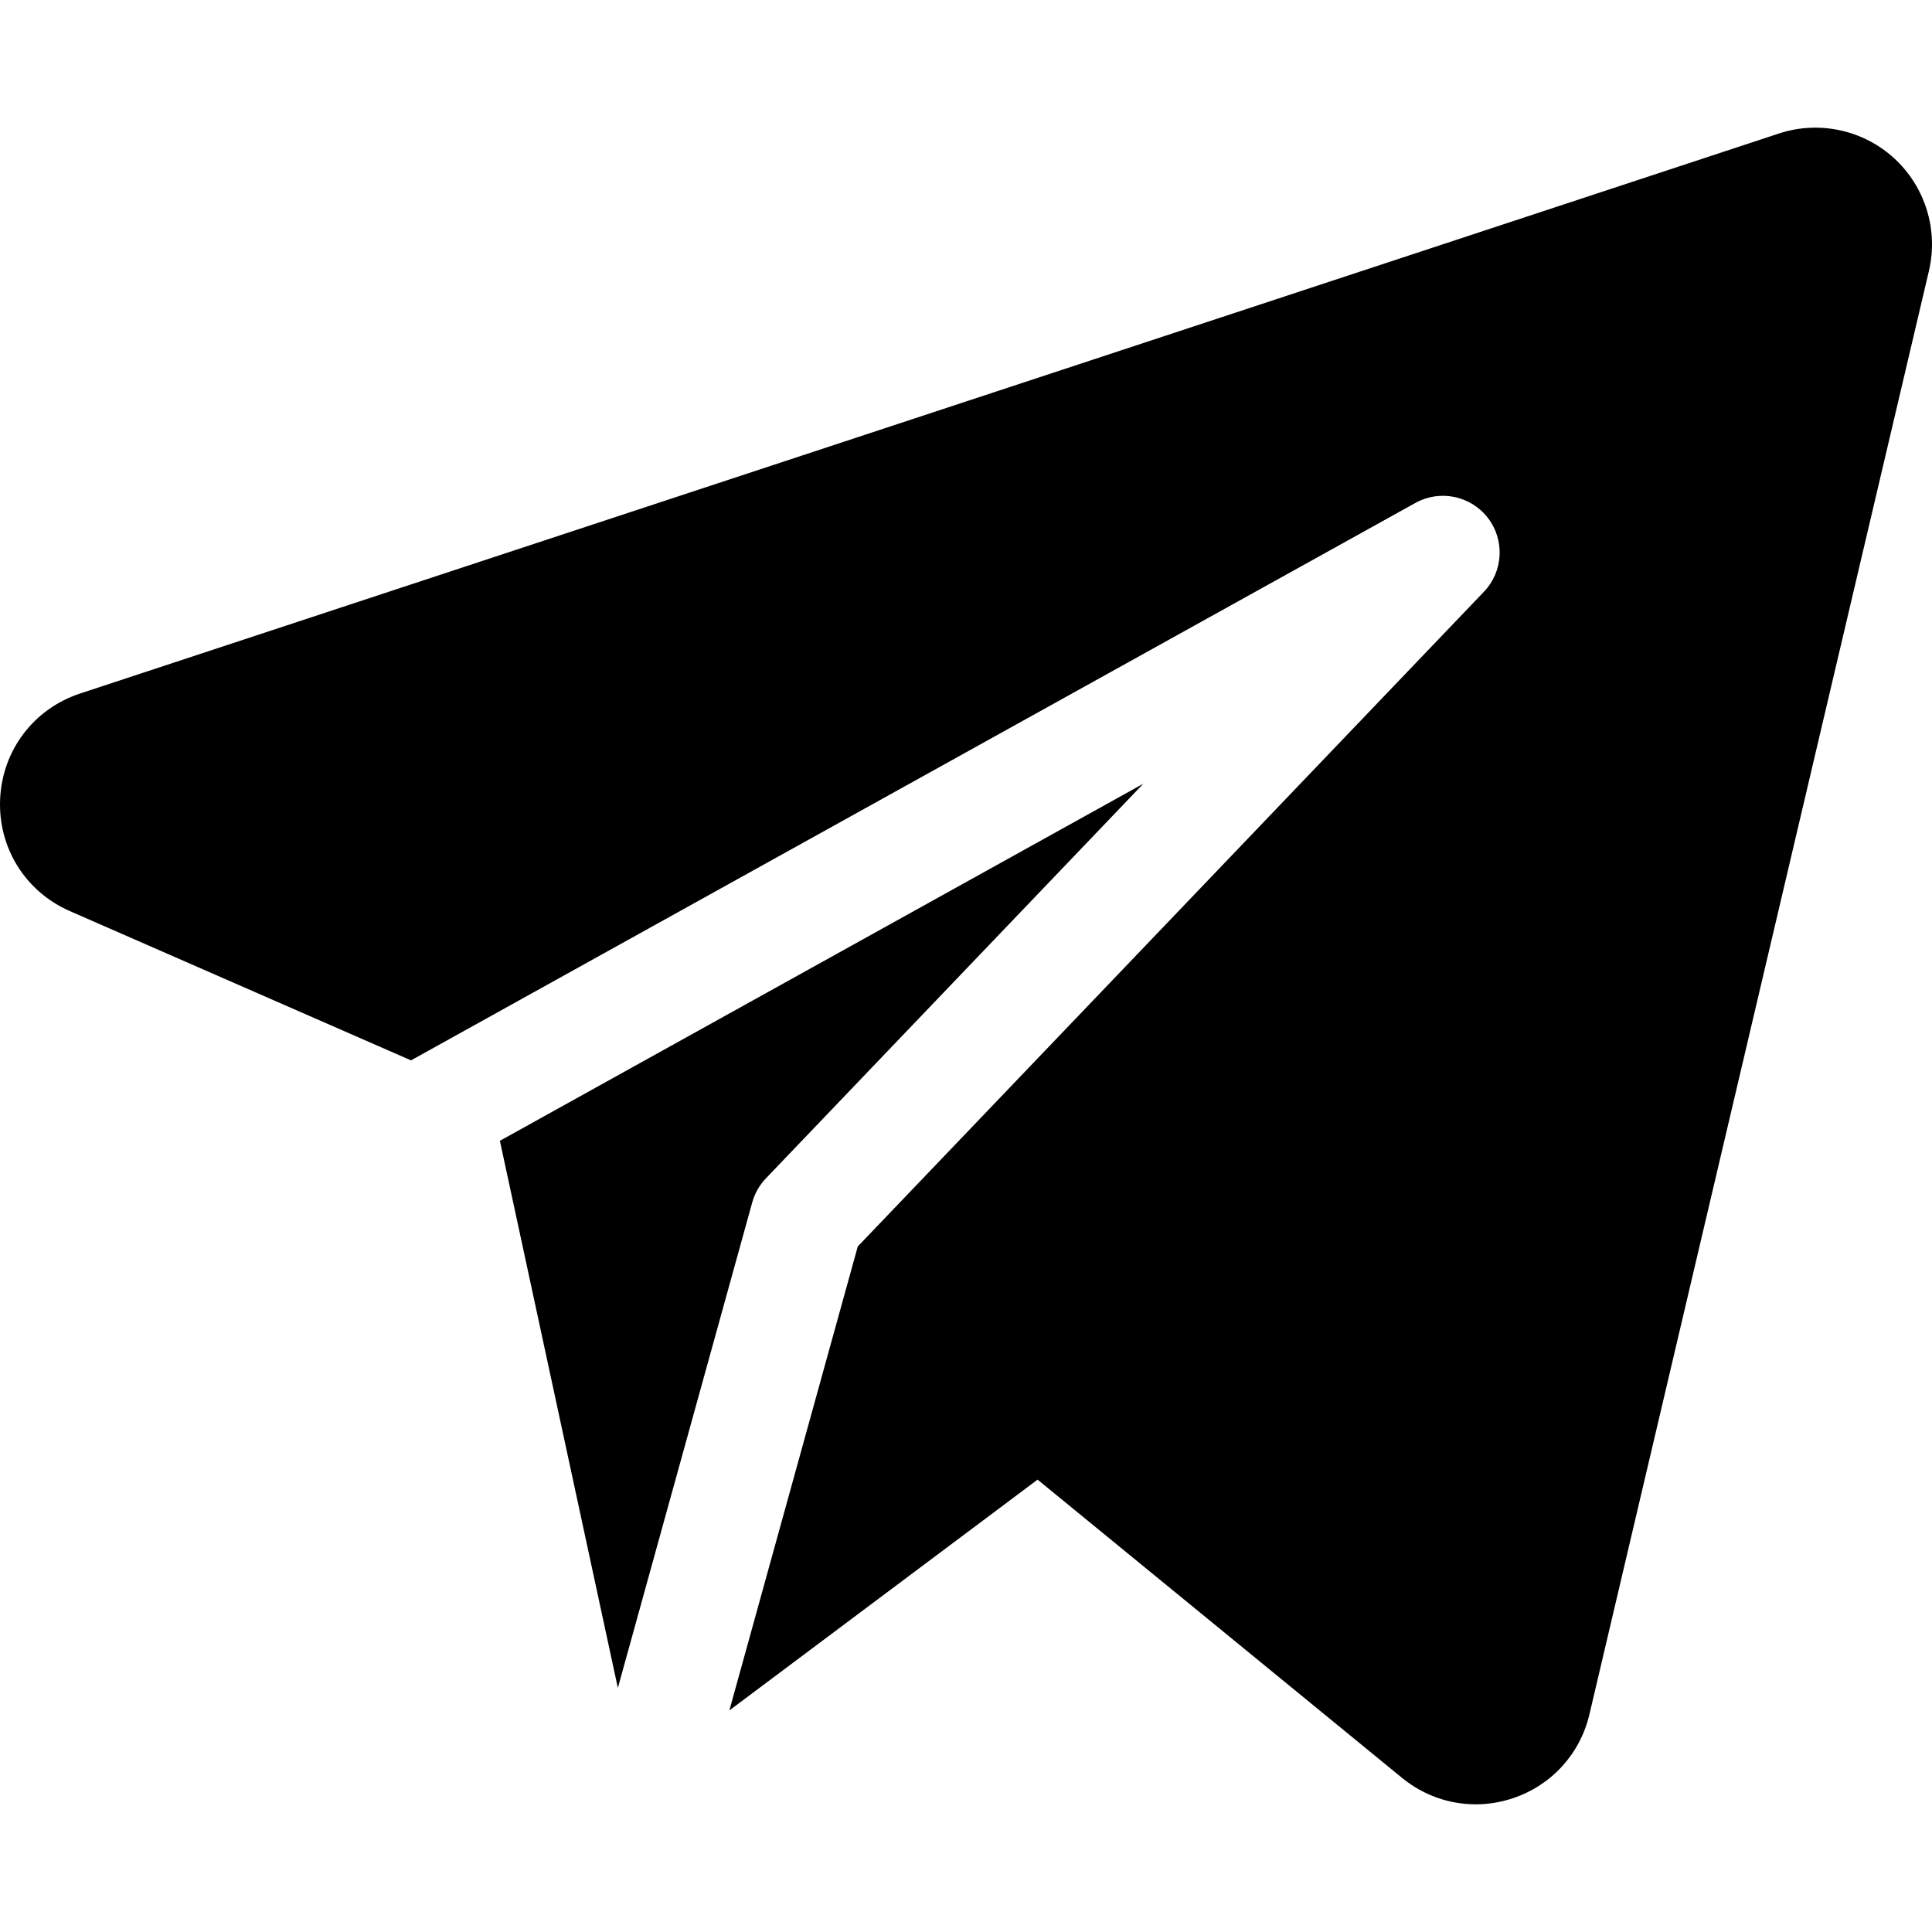
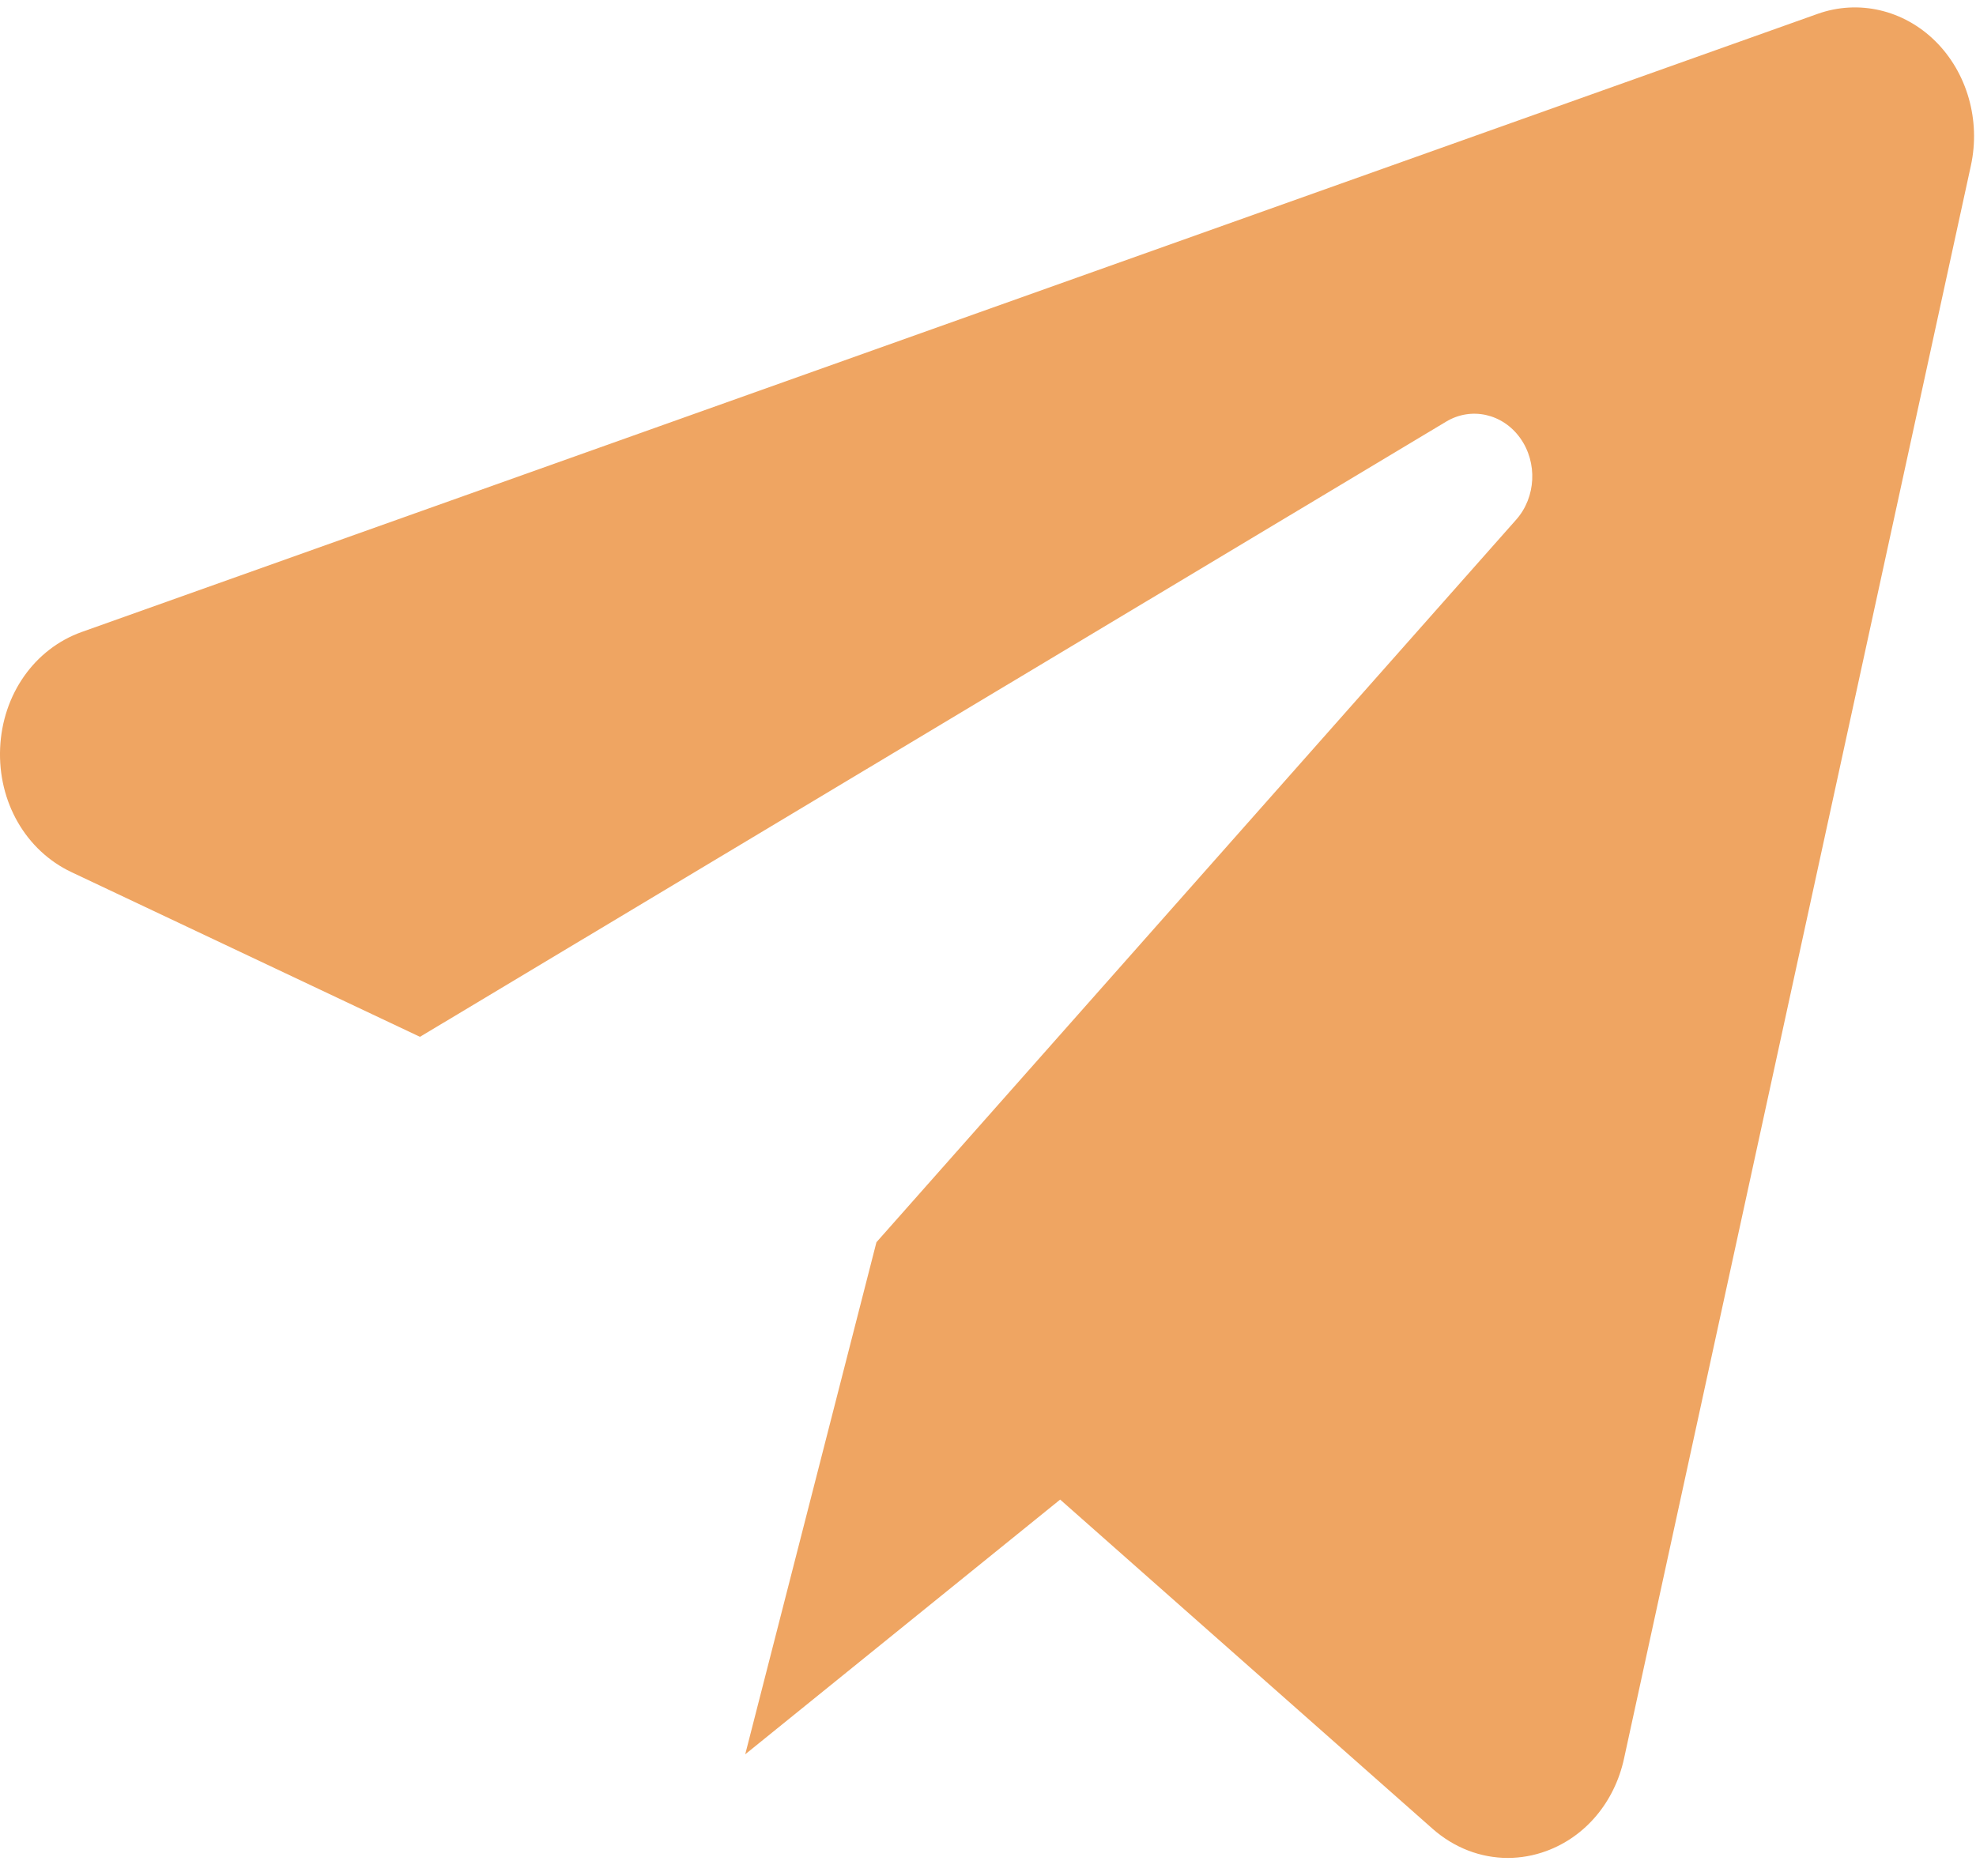
- <svg xmlns="http://www.w3.org/2000/svg" version="1.1" id="Capa_1" x="0px" y="0px" viewBox="0 0 511.999 511.999" style="enable-background:new 0 0 511.999 511.999;" xml:space="preserve">
-   <g>
-     <g>
-       <path d="M501.974,41.949c-8.237-7.547-19.944-10.062-30.555-6.565L21.231,183.785c-12.269,4.044-20.589,14.996-21.196,27.899 c-0.606,12.904,6.649,24.589,18.483,29.768l90.405,39.554l266.17-147.723c6.501-3.608,14.66-1.922,19.2,3.961 c4.541,5.885,4.1,14.204-1.037,19.576L227.319,330.325L193.287,453.28l81.681-61.162l96.589,79.039 c5.626,4.606,12.502,7.008,19.513,7.008c3.338-0.001,6.708-0.545,9.986-1.657c10.166-3.447,17.702-11.744,20.159-22.193 l89.965-382.503C513.737,60.939,510.211,49.496,501.974,41.949z" />
-     </g>
-   </g>
-   <g>
-     <g>
-       <path d="M132.476,302.325l31.261,144.992l35.612-128.661c0.662-2.394,1.907-4.587,3.623-6.381l100.029-104.59L132.476,302.325z" />
-     </g>
-   </g>
+ <svg xmlns="http://www.w3.org/2000/svg" width="79" height="75" viewBox="0 0 79 75" fill="none">
+   <path d="M77.376 1.648C76.107 0.391 74.302 -0.028 72.667 0.555L3.273 25.27C1.381 25.943 0.099 27.767 0.005 29.916C-0.088 32.065 1.03 34.011 2.854 34.874L16.79 41.461L57.819 16.859C58.821 16.258 60.078 16.539 60.778 17.519C61.478 18.499 61.41 19.884 60.618 20.779L35.04 49.675L29.794 70.152L42.385 59.966L57.273 73.129C58.141 73.896 59.201 74.296 60.281 74.296C60.796 74.296 61.315 74.206 61.821 74.02C63.388 73.446 64.549 72.065 64.928 70.324L78.796 6.621C79.19 4.811 78.646 2.905 77.376 1.648Z" fill="#EFA562" />
</svg>
